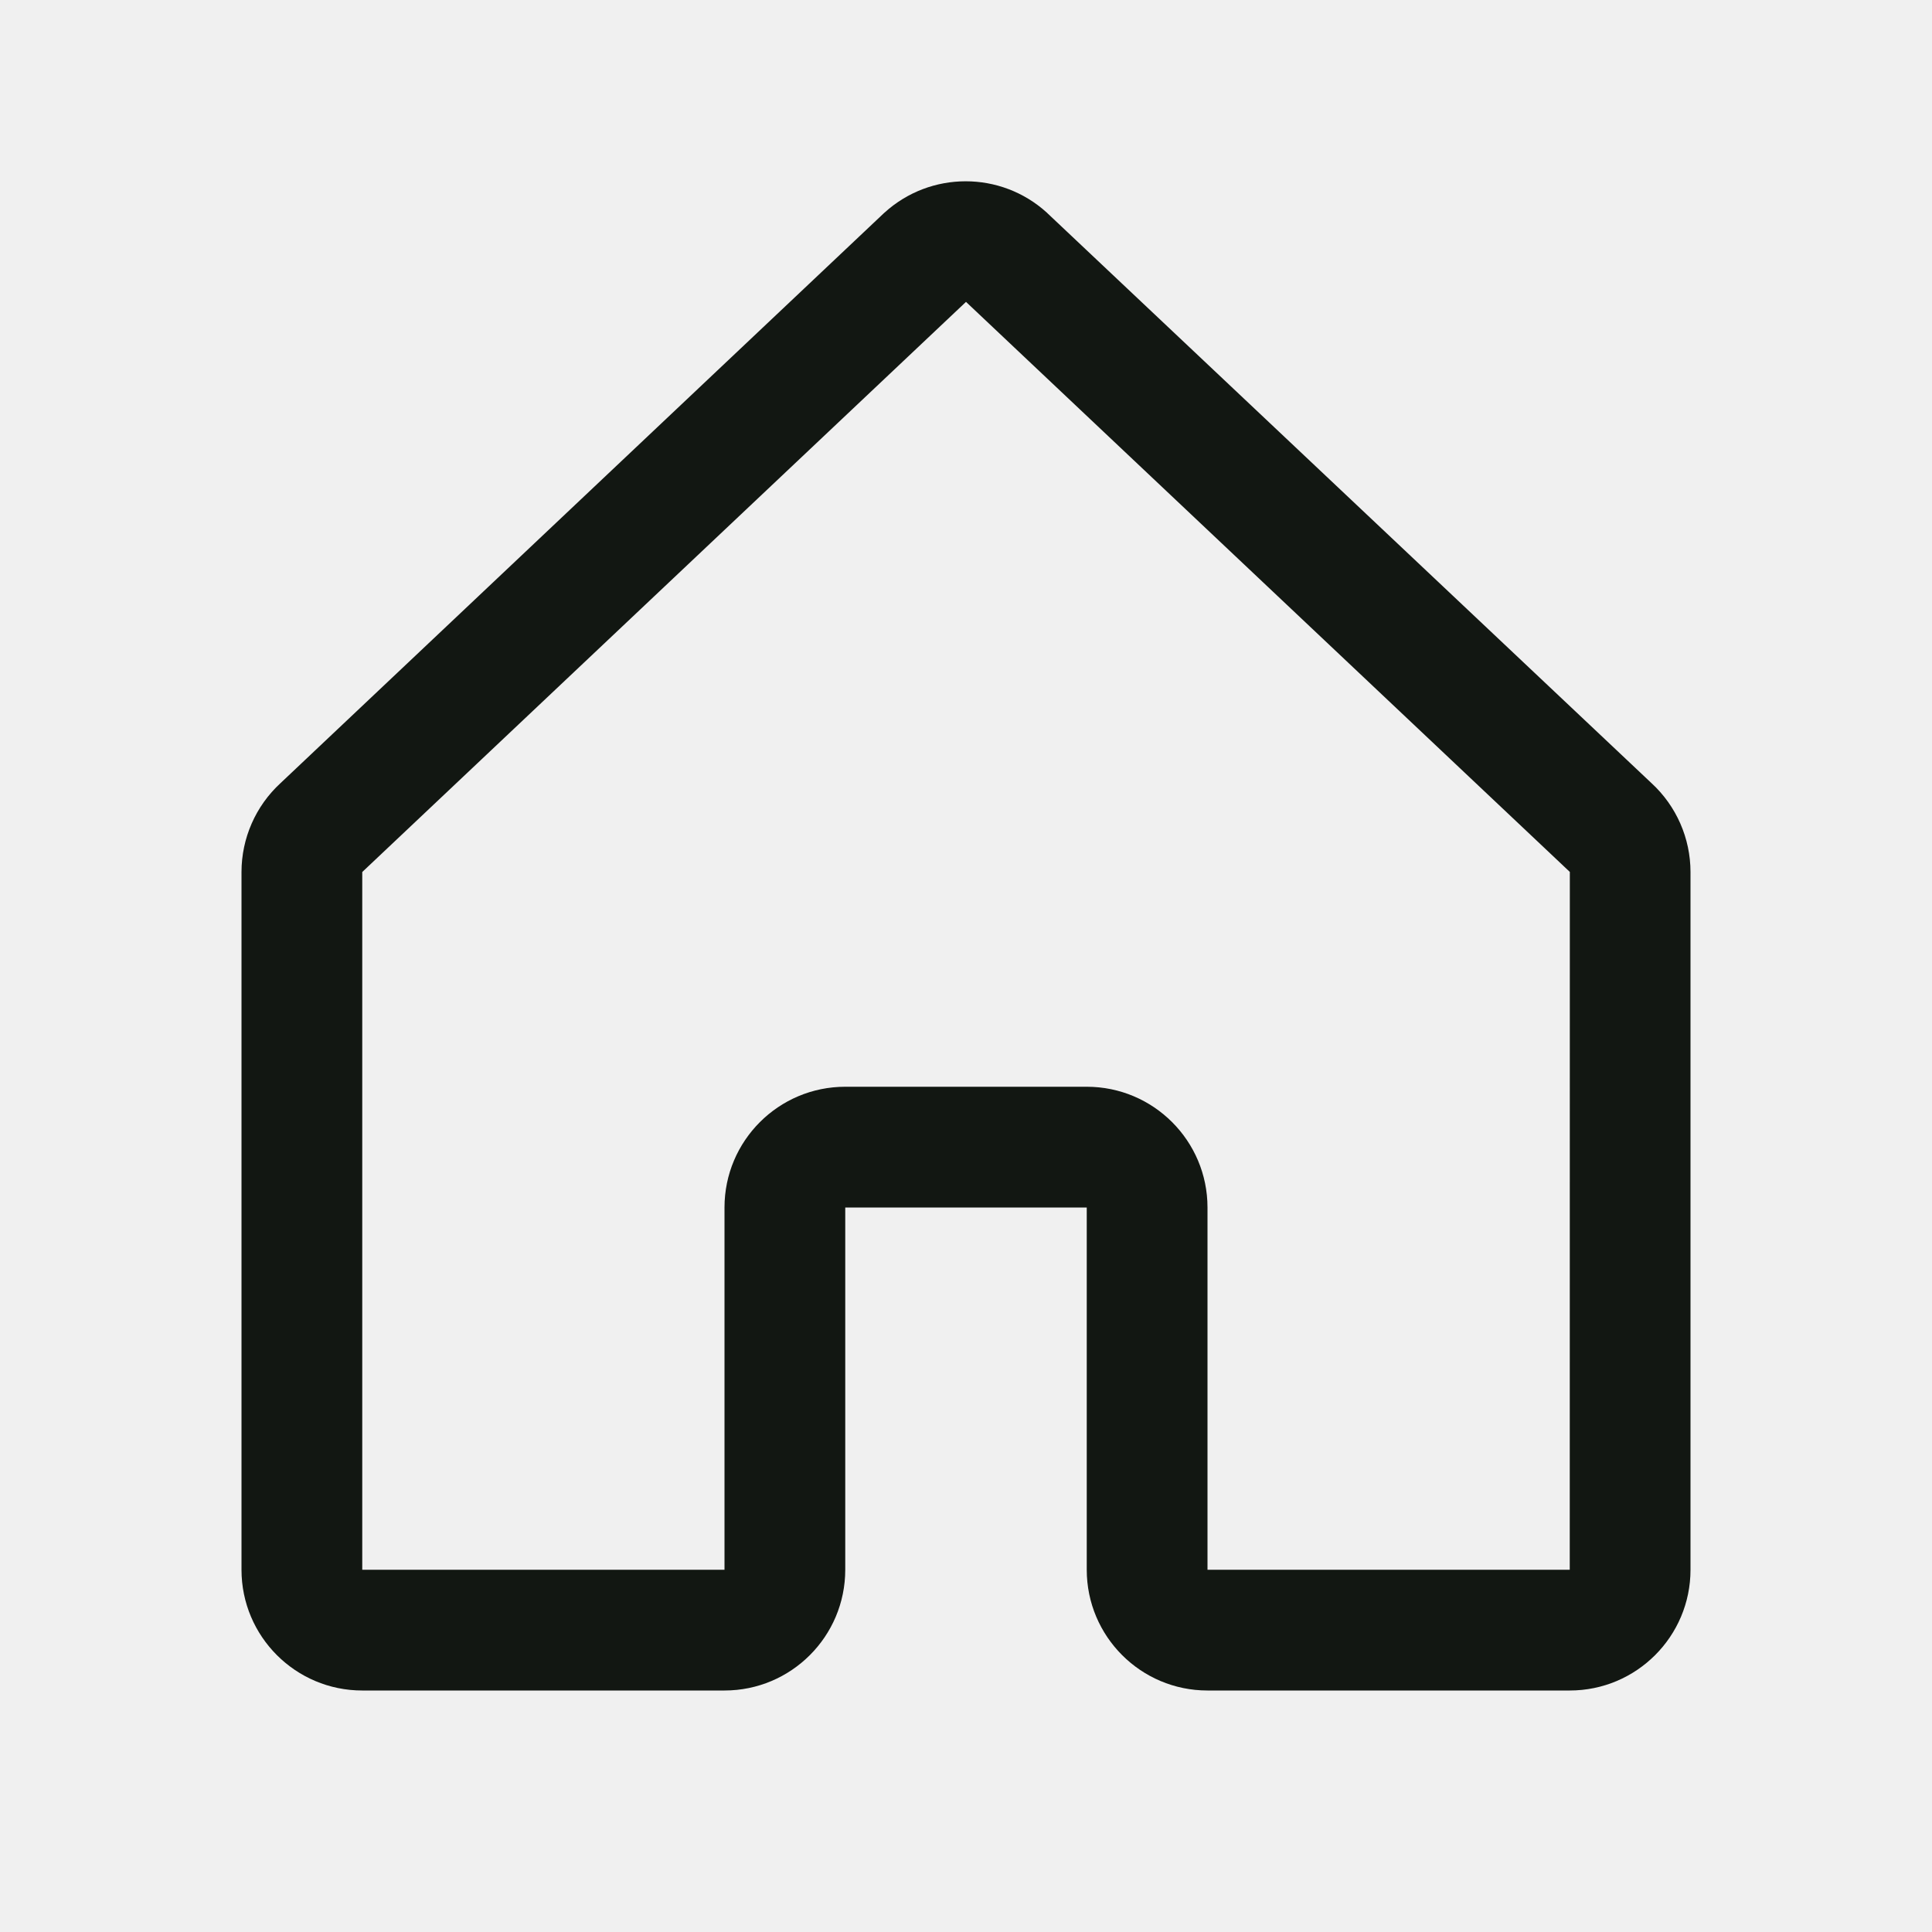
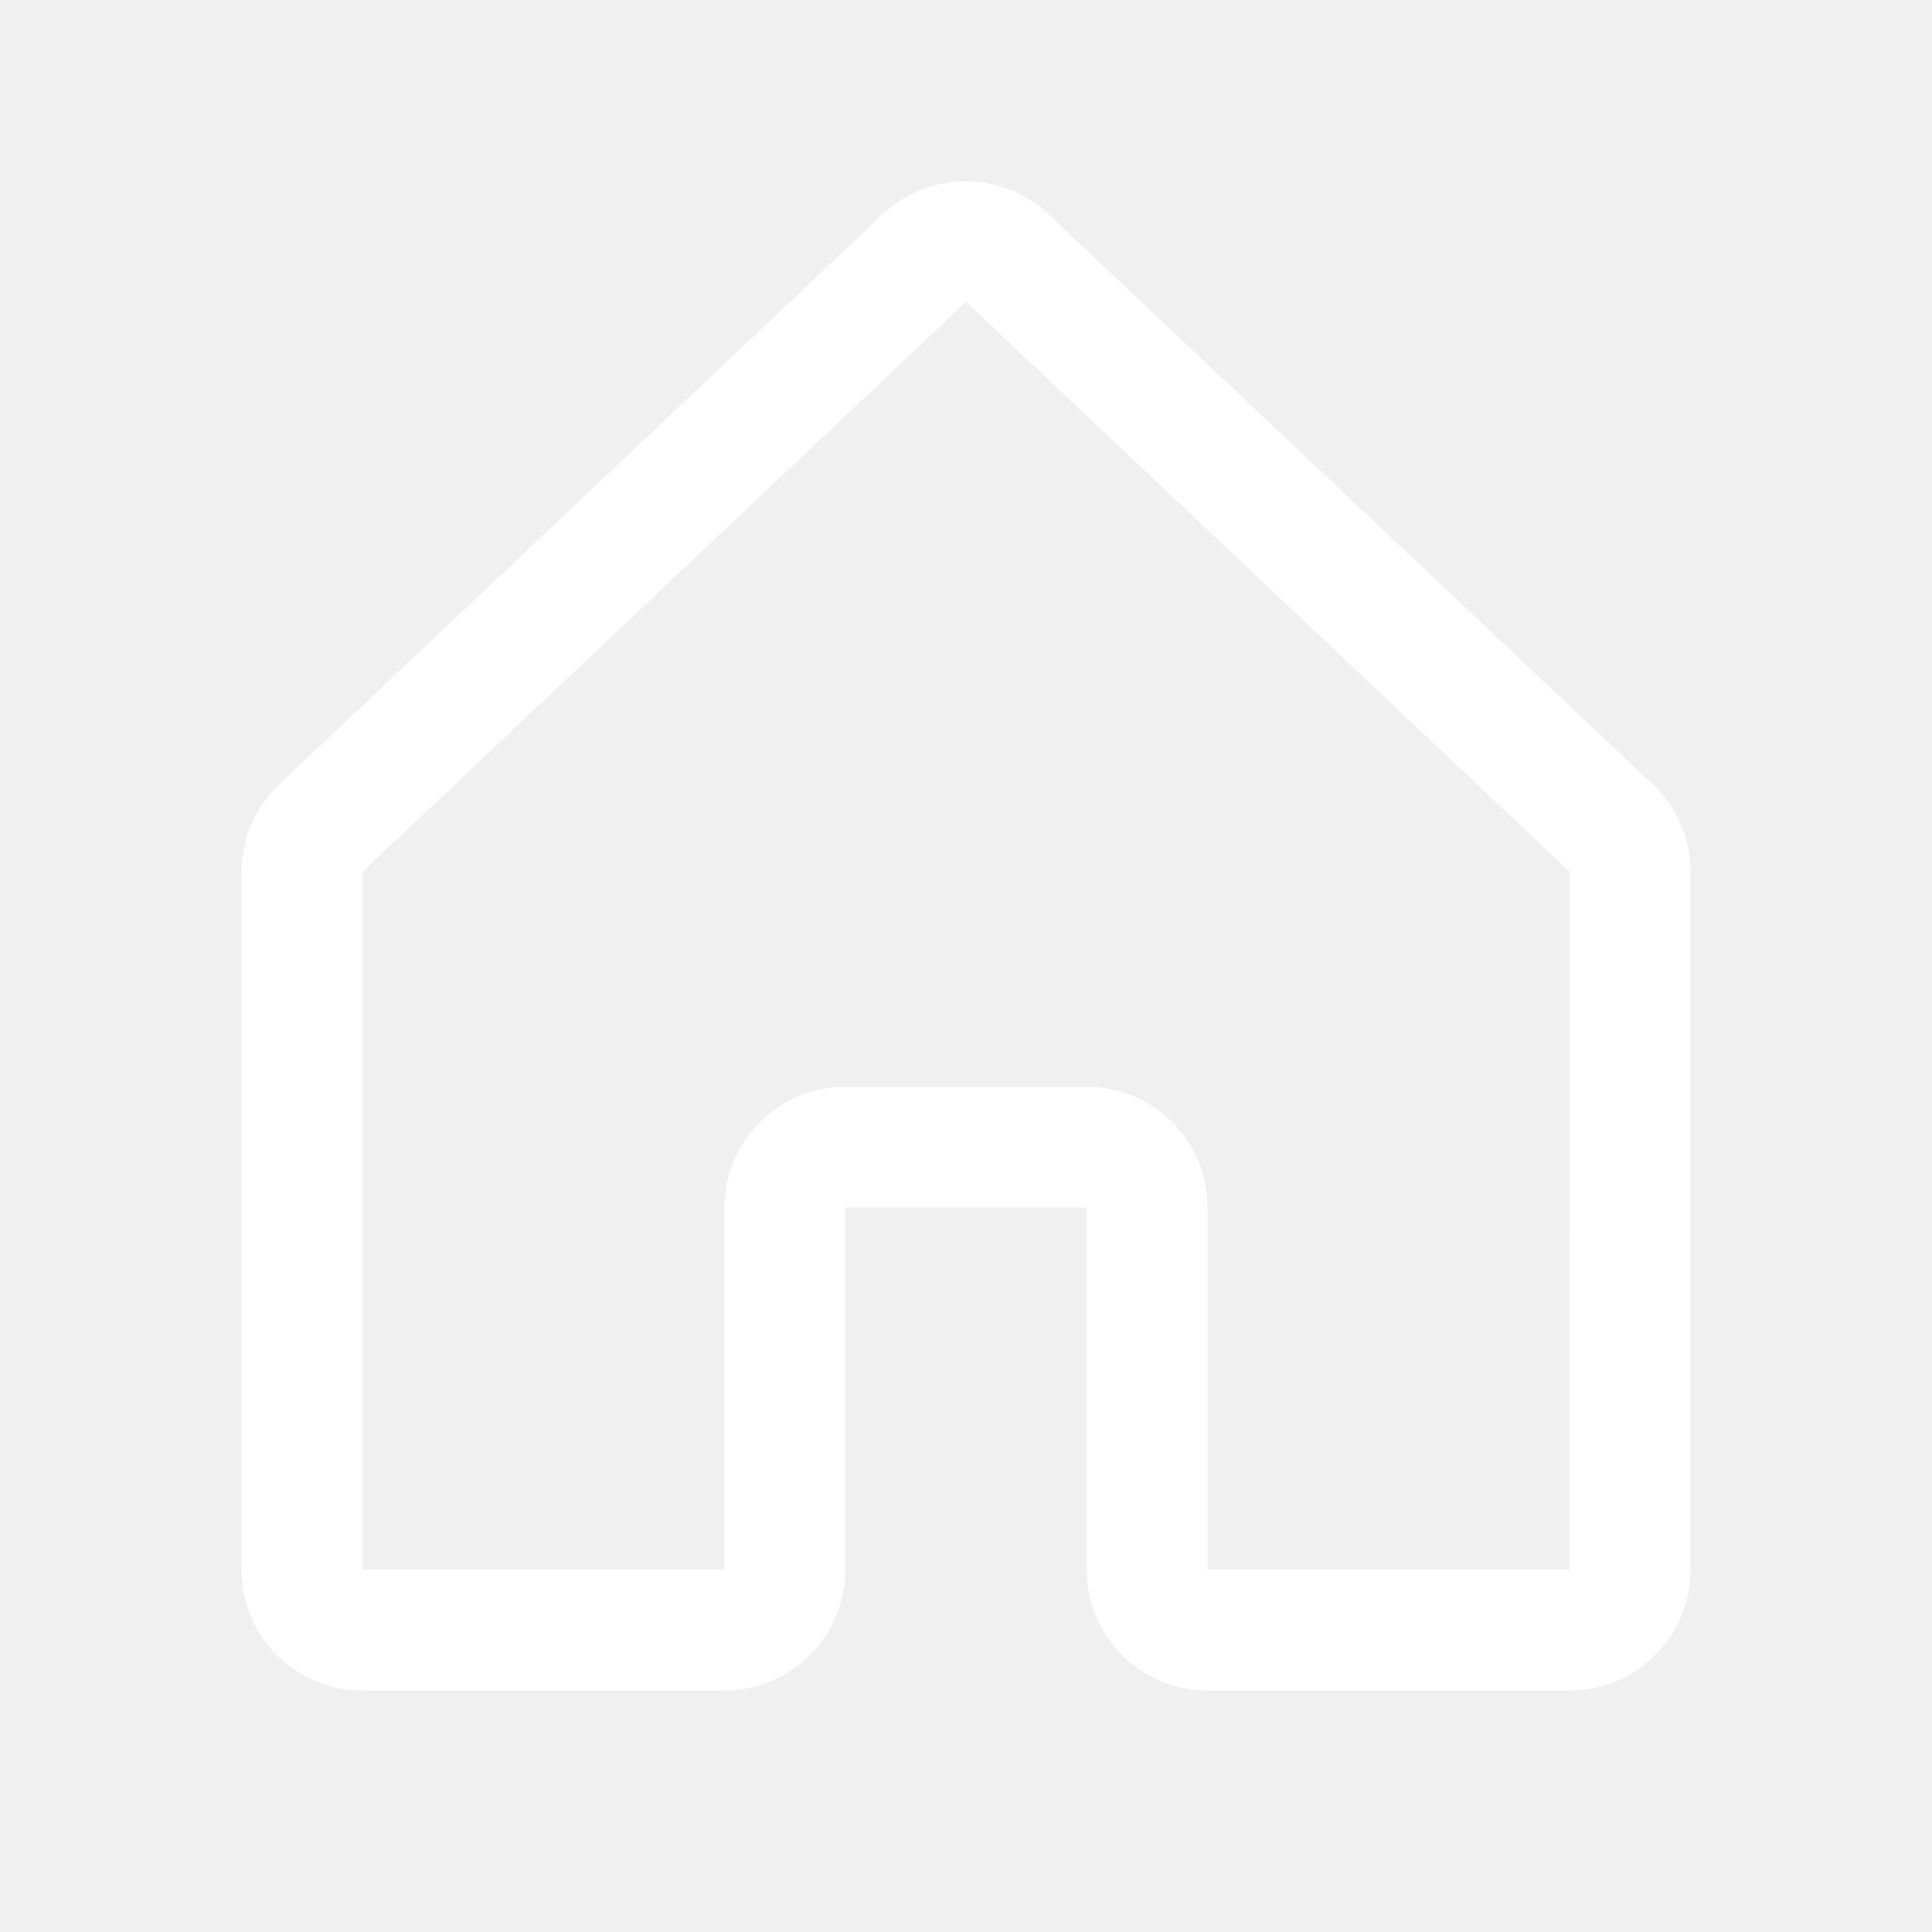
<svg xmlns="http://www.w3.org/2000/svg" width="24" height="24" viewBox="0 0 24 24" fill="none">
-   <g clip-path="url(#clip0_44_2233)">
-     <path fill-rule="evenodd" clip-rule="evenodd" d="M20.515 9.728L13.015 2.652C13.012 2.649 13.008 2.646 13.005 2.642C12.433 2.122 11.559 2.122 10.987 2.642L10.976 2.652L3.485 9.728C3.176 10.012 3 10.413 3 10.833V19.5C3 20.328 3.672 21 4.5 21H9C9.828 21 10.5 20.328 10.5 19.5V15H13.5V19.5C13.5 20.328 14.172 21 15 21H19.5C20.328 21 21 20.328 21 19.5V10.833C21 10.413 20.824 10.012 20.515 9.728ZM19.5 19.5H15V15C15 14.172 14.328 13.5 13.5 13.5H10.5C9.672 13.5 9 14.172 9 15V19.5H4.5V10.833L4.51 10.823L12 3.75L19.491 10.822L19.501 10.831L19.5 19.5Z" fill="#121712" />
+   <g clip-path="url(#clip0_44_2234)">
+     <path fill-rule="evenodd" clip-rule="evenodd" d="M20.515 9.728L13.015 2.652C13.012 2.649 13.008 2.646 13.005 2.642C12.433 2.122 11.559 2.122 10.987 2.642L10.976 2.652L3.485 9.728C3.176 10.012 3 10.413 3 10.833V19.5C3 20.328 3.672 21 4.5 21H9C9.828 21 10.5 20.328 10.5 19.5V15H13.5V19.5C13.5 20.328 14.172 21 15 21H19.5C20.328 21 21 20.328 21 19.5V10.833C21 10.413 20.824 10.012 20.515 9.728ZM19.5 19.5H15V15C15 14.172 14.328 13.5 13.5 13.5H10.5C9.672 13.5 9 14.172 9 15V19.5H4.5V10.833L4.51 10.823L12 3.75L19.491 10.822L19.501 10.831L19.5 19.5Z" fill="white" />
  </g>
  <defs>
-     <clipPath id="clip0_44_2233">
+     <clipPath id="clip0_44_2234">
      <rect width="24" height="24" fill="white" />
    </clipPath>
  </defs>
</svg>
